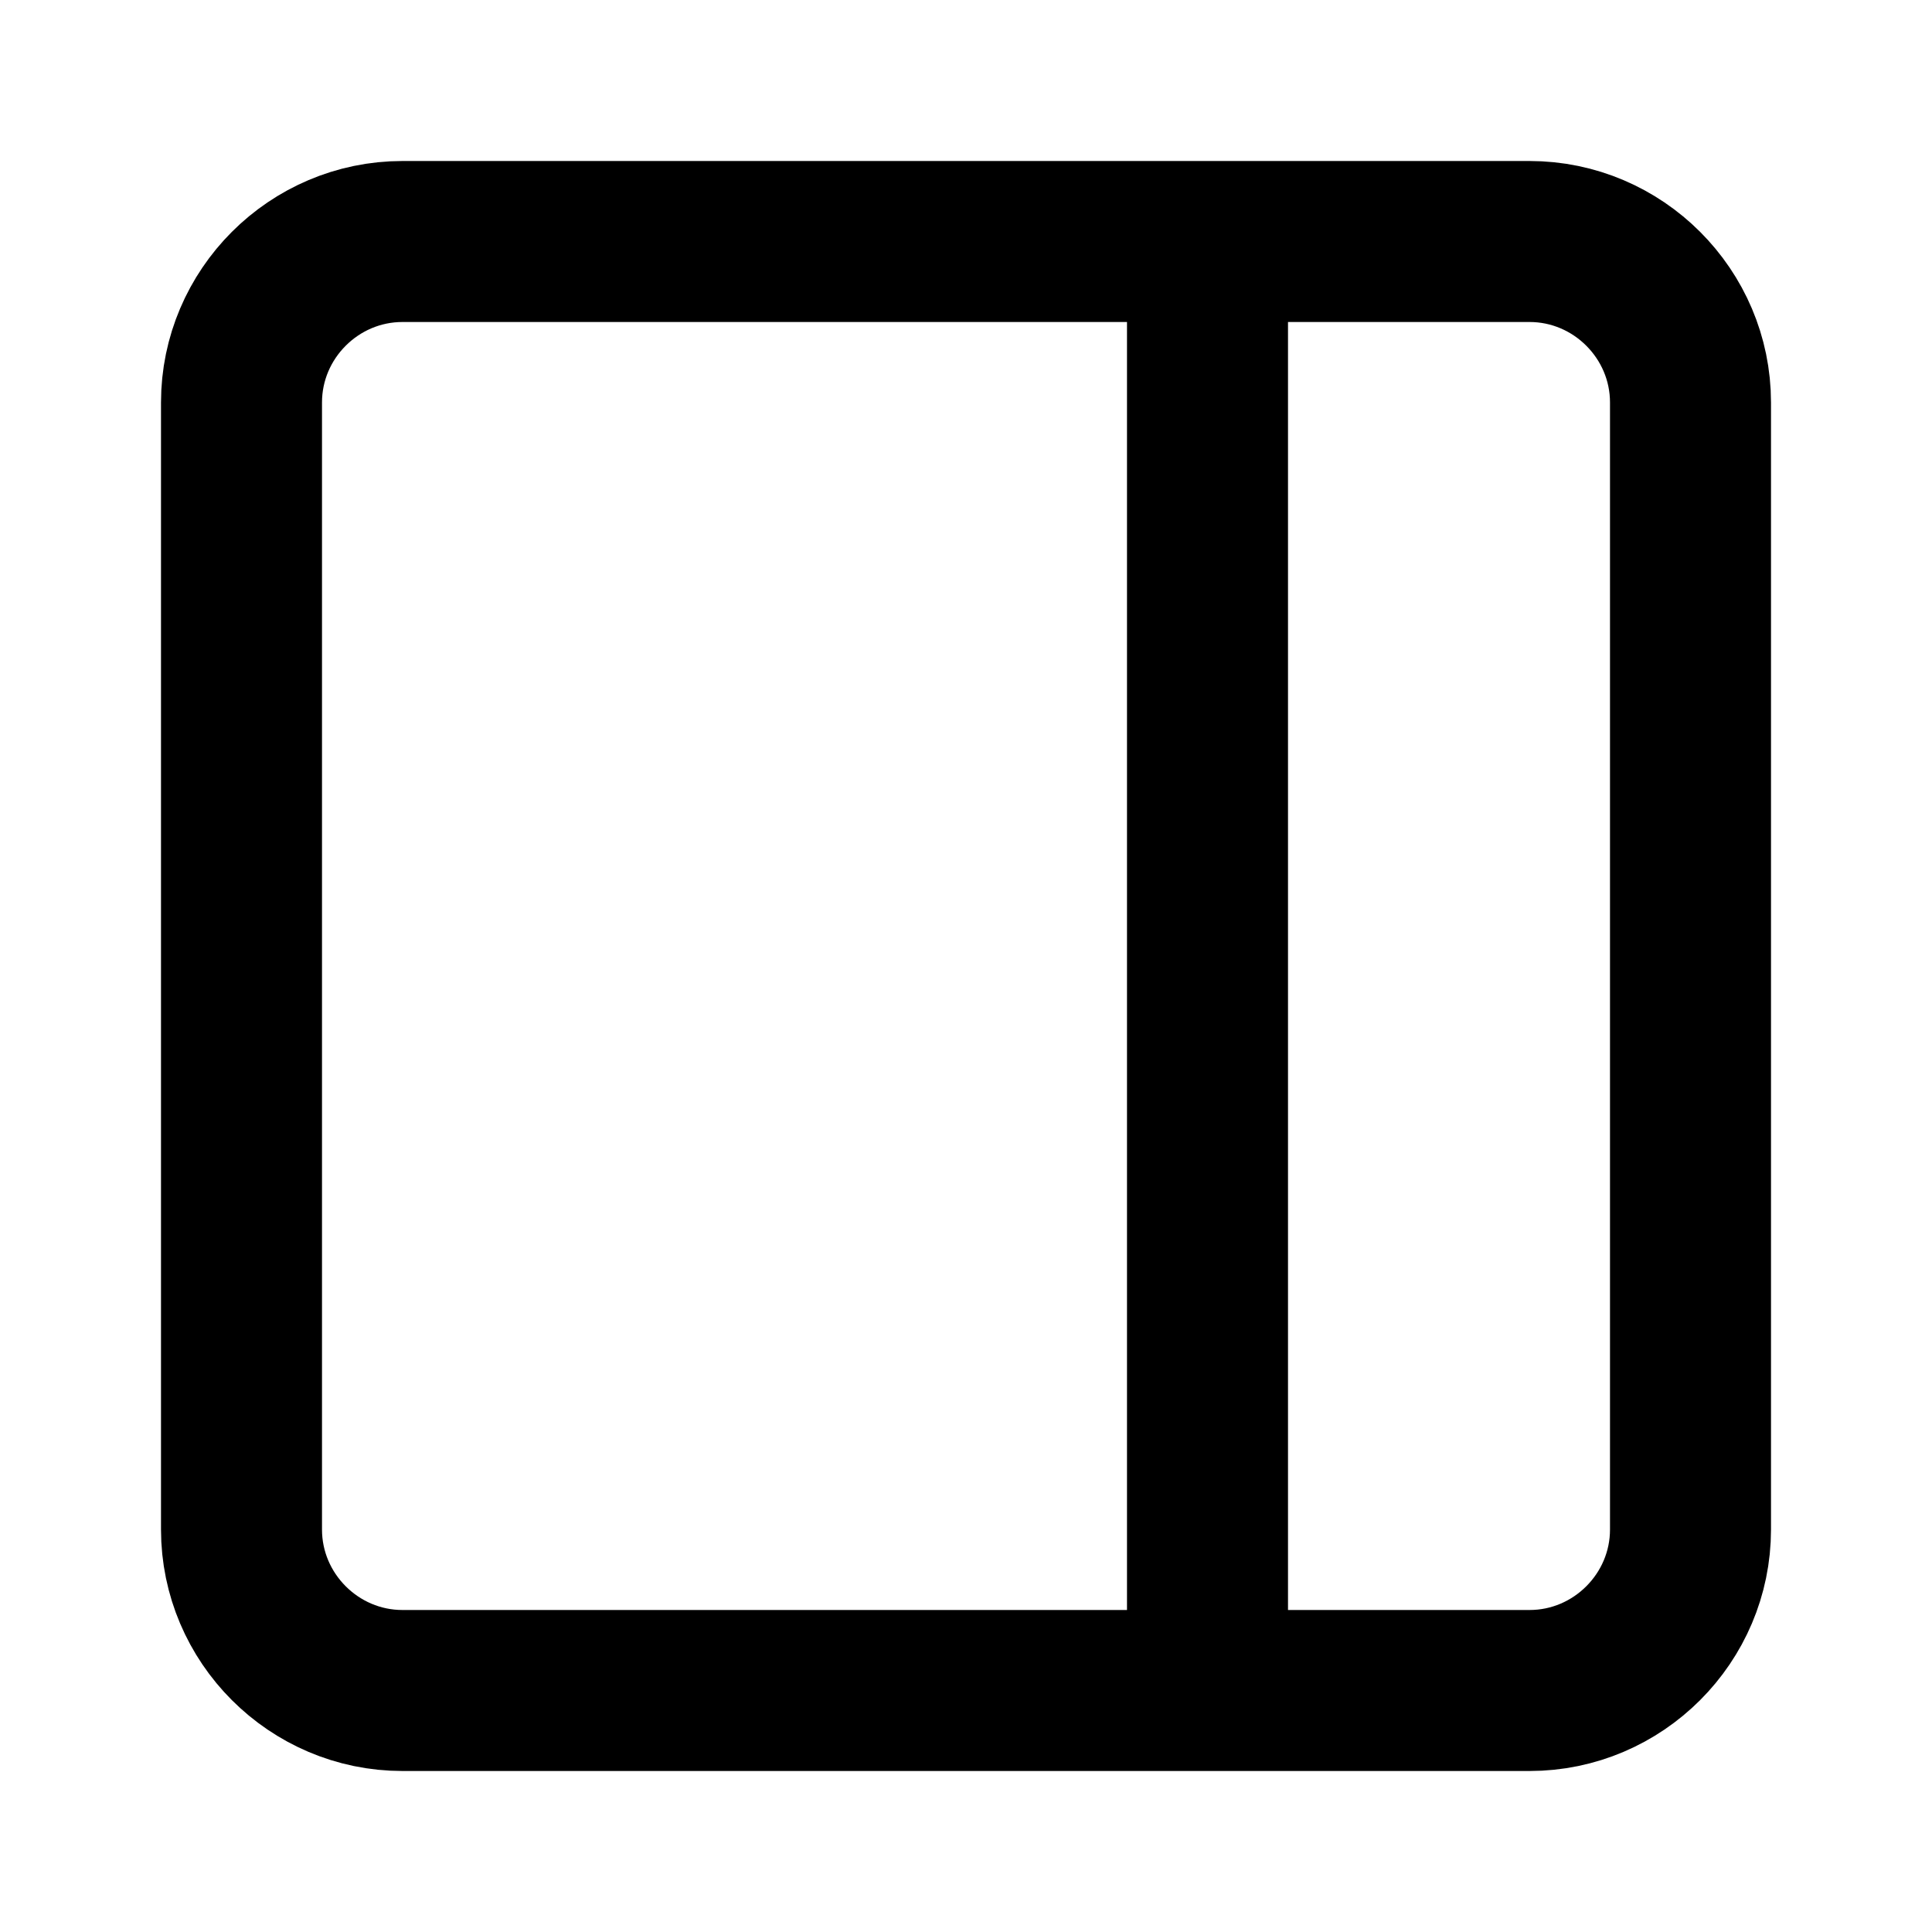
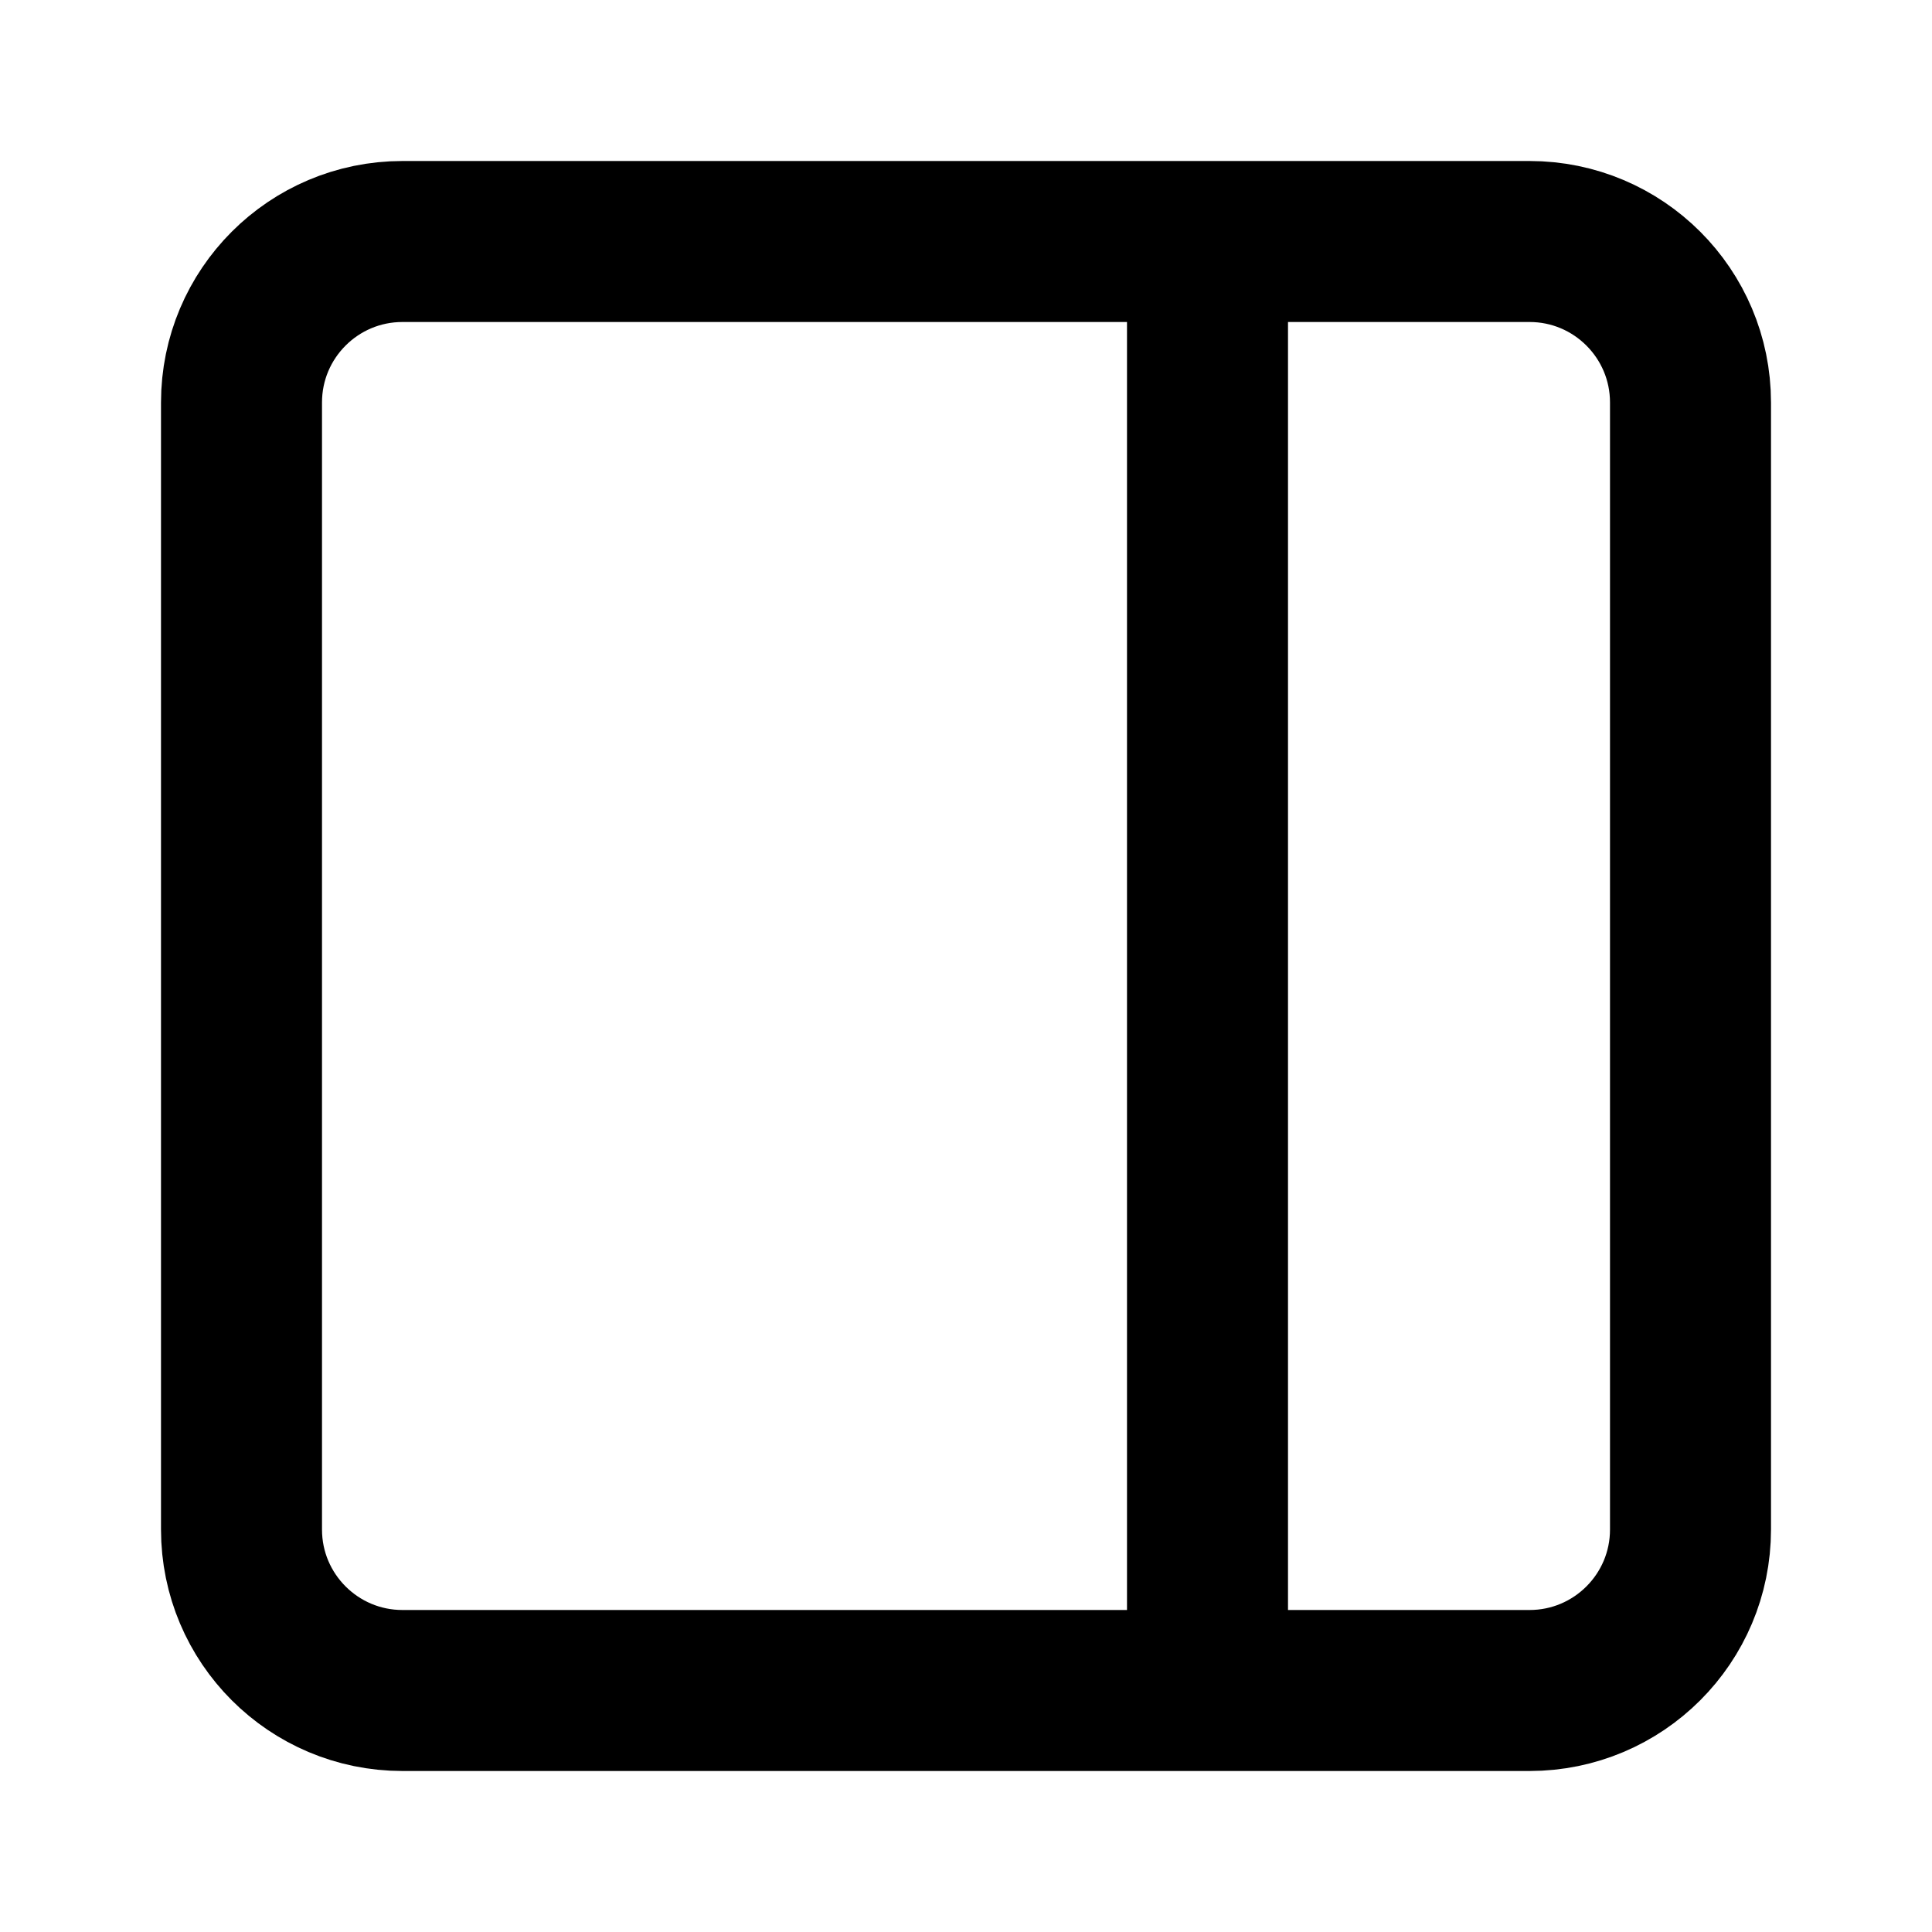
- <svg xmlns="http://www.w3.org/2000/svg" version="1.1" x="0px" y="0px" viewBox="0 0 24 24" enable-background="new 0 0 24 24" xml:space="preserve">
-   <g id="_x2D_Guides">
-     <g id="_x31_1pt" display="none">
- 	</g>
-     <g id="_x31_4pt" display="none">
- 	</g>
-     <g id="_x31_6pt">
- 	</g>
-     <g id="_x31_8pt">
- 	</g>
-     <g id="_x32_2pt">
- 	</g>
-     <g id="Center">
- 	</g>
-   </g>
-   <g id="_x2D_-Templates" display="none">
- </g>
+ <svg xmlns="http://www.w3.org/2000/svg" width="24" height="24" viewBox="0 0 24 24">
  <g id="Complete">
-     <g id="F-File">
-       <g id="Remove">
- 		</g>
-       <g id="Add">
- 		</g>
-       <g id="Text">
- 		</g>
-     </g>
-     <g id="F-Chevron">
- 	</g>
-     <g id="F-Push">
-       <g id="Left_1_">
- 		</g>
-       <g id="Right_1_">
- 		</g>
-       <g id="Down_4_">
- 		</g>
-       <g id="Up_1_">
- 		</g>
-     </g>
-     <g id="Code">
- 	</g>
-     <g id="Triangle_1_">
- 	</g>
-     <g id="Circle">
- 	</g>
-     <g id="Clock">
- 	</g>
-     <g id="Disc">
- 	</g>
-     <g id="DashedRectangle">
- 	</g>
-     <g id="Lapse">
- 	</g>
-     <g id="Square">
- 	</g>
-     <g id="F-More">
- 	</g>
-     <g id="more-horizontal">
- 	</g>
-     <g id="alert-square">
- 	</g>
-     <g id="alert-triangle">
- 	</g>
-     <g id="alert-circle">
- 	</g>
-     <g id="info-square">
- 	</g>
-     <g id="info-circle">
- 	</g>
-     <g id="x-circle">
- 	</g>
-     <g id="x-square">
- 	</g>
-     <g id="add-square">
- 	</g>
-     <g id="add-circle">
- 	</g>
-     <g id="remove-square">
- 	</g>
-     <g id="remove-circle">
- 	</g>
-     <g id="arrow-down-right">
- 	</g>
-     <g id="arrow-down-left">
- 	</g>
-     <g id="arrow-up-left">
- 	</g>
-     <g id="arrow-up-right">
- 	</g>
-     <g id="arrow-left">
- 	</g>
-     <g id="arrow-right">
- 	</g>
-     <g id="arrow-down">
- 	</g>
-     <g id="arrow-up">
- 	</g>
-     <g id="search">
- 	</g>
-     <g id="zoom-in">
- 	</g>
-     <g id="zoom-out">
- 	</g>
-     <g id="user">
- 	</g>
-     <g id="user-add">
- 	</g>
-     <g id="user-remove">
- 	</g>
-     <g id="user-x">
- 	</g>
-     <g id="user-tick">
- 	</g>
-     <g id="sidebar-bottom">
- 	</g>
-     <g id="sidebar-top">
- 	</g>
-     <g id="sidebar-left">
- 	</g>
    <g id="sidebar-right">
      <g>
-         <path id="Square_2_" fill="none" stroke="#000000" stroke-width="2" stroke-miterlimit="10" d="M19,21H5c-1.1,0-2-0.9-2-2V5     c0-1.1,0.9-2,2-2h14c1.1,0,2,0.9,2,2v14C21,20.1,20.1,21,19,21z" />
-         <line fill="none" stroke="#000000" stroke-width="2" stroke-miterlimit="10" x1="15" y1="21" x2="15" y2="3" />
+         <rect id="Square-2" data-name="Square" x="3" y="3" width="18" height="18" rx="2" ry="2" fill="none" stroke="#000" stroke-miterlimit="10" stroke-width="2" />
+         <line x1="15" y1="21" x2="15" y2="3" fill="none" stroke="#000" stroke-miterlimit="10" stroke-width="2" />
      </g>
    </g>
-     <g id="tick">
- 	</g>
-     <g id="x">
- 	</g>
-     <g id="add">
- 	</g>
-     <g id="minus">
- 	</g>
-     <g id="lock">
- 	</g>
-     <g id="unlock">
- 	</g>
-     <g id="mail">
- 	</g>
-     <g id="mail-read">
- 	</g>
-     <g id="align-justify">
- 	</g>
-     <g id="align-center">
- 	</g>
-     <g id="align-left">
- 	</g>
-     <g id="align-right">
- 	</g>
-     <g id="navigation-nw">
- 	</g>
-     <g id="navigation-ne">
- 	</g>
-     <g id="navigation">
- 	</g>
-     <g id="maximize">
- 	</g>
-     <g id="minimize">
- 	</g>
-     <g id="signal">
- 	</g>
-     <g id="volume-mute">
- 	</g>
-     <g id="volume-down">
- 	</g>
-     <g id="volume-off">
- 	</g>
-     <g id="bubble-circle">
- 	</g>
-     <g id="bubble-square">
- 	</g>
-     <g id="support">
- 	</g>
-     <g id="grid">
- 	</g>
-     <g id="browsers">
- 	</g>
-     <g id="folder">
- 	</g>
-     <g id="upload">
- 	</g>
-     <g id="download">
- 	</g>
  </g>
-   <g id="Active">
- </g>
-   <g id="Layer_88">
- </g>
</svg>
